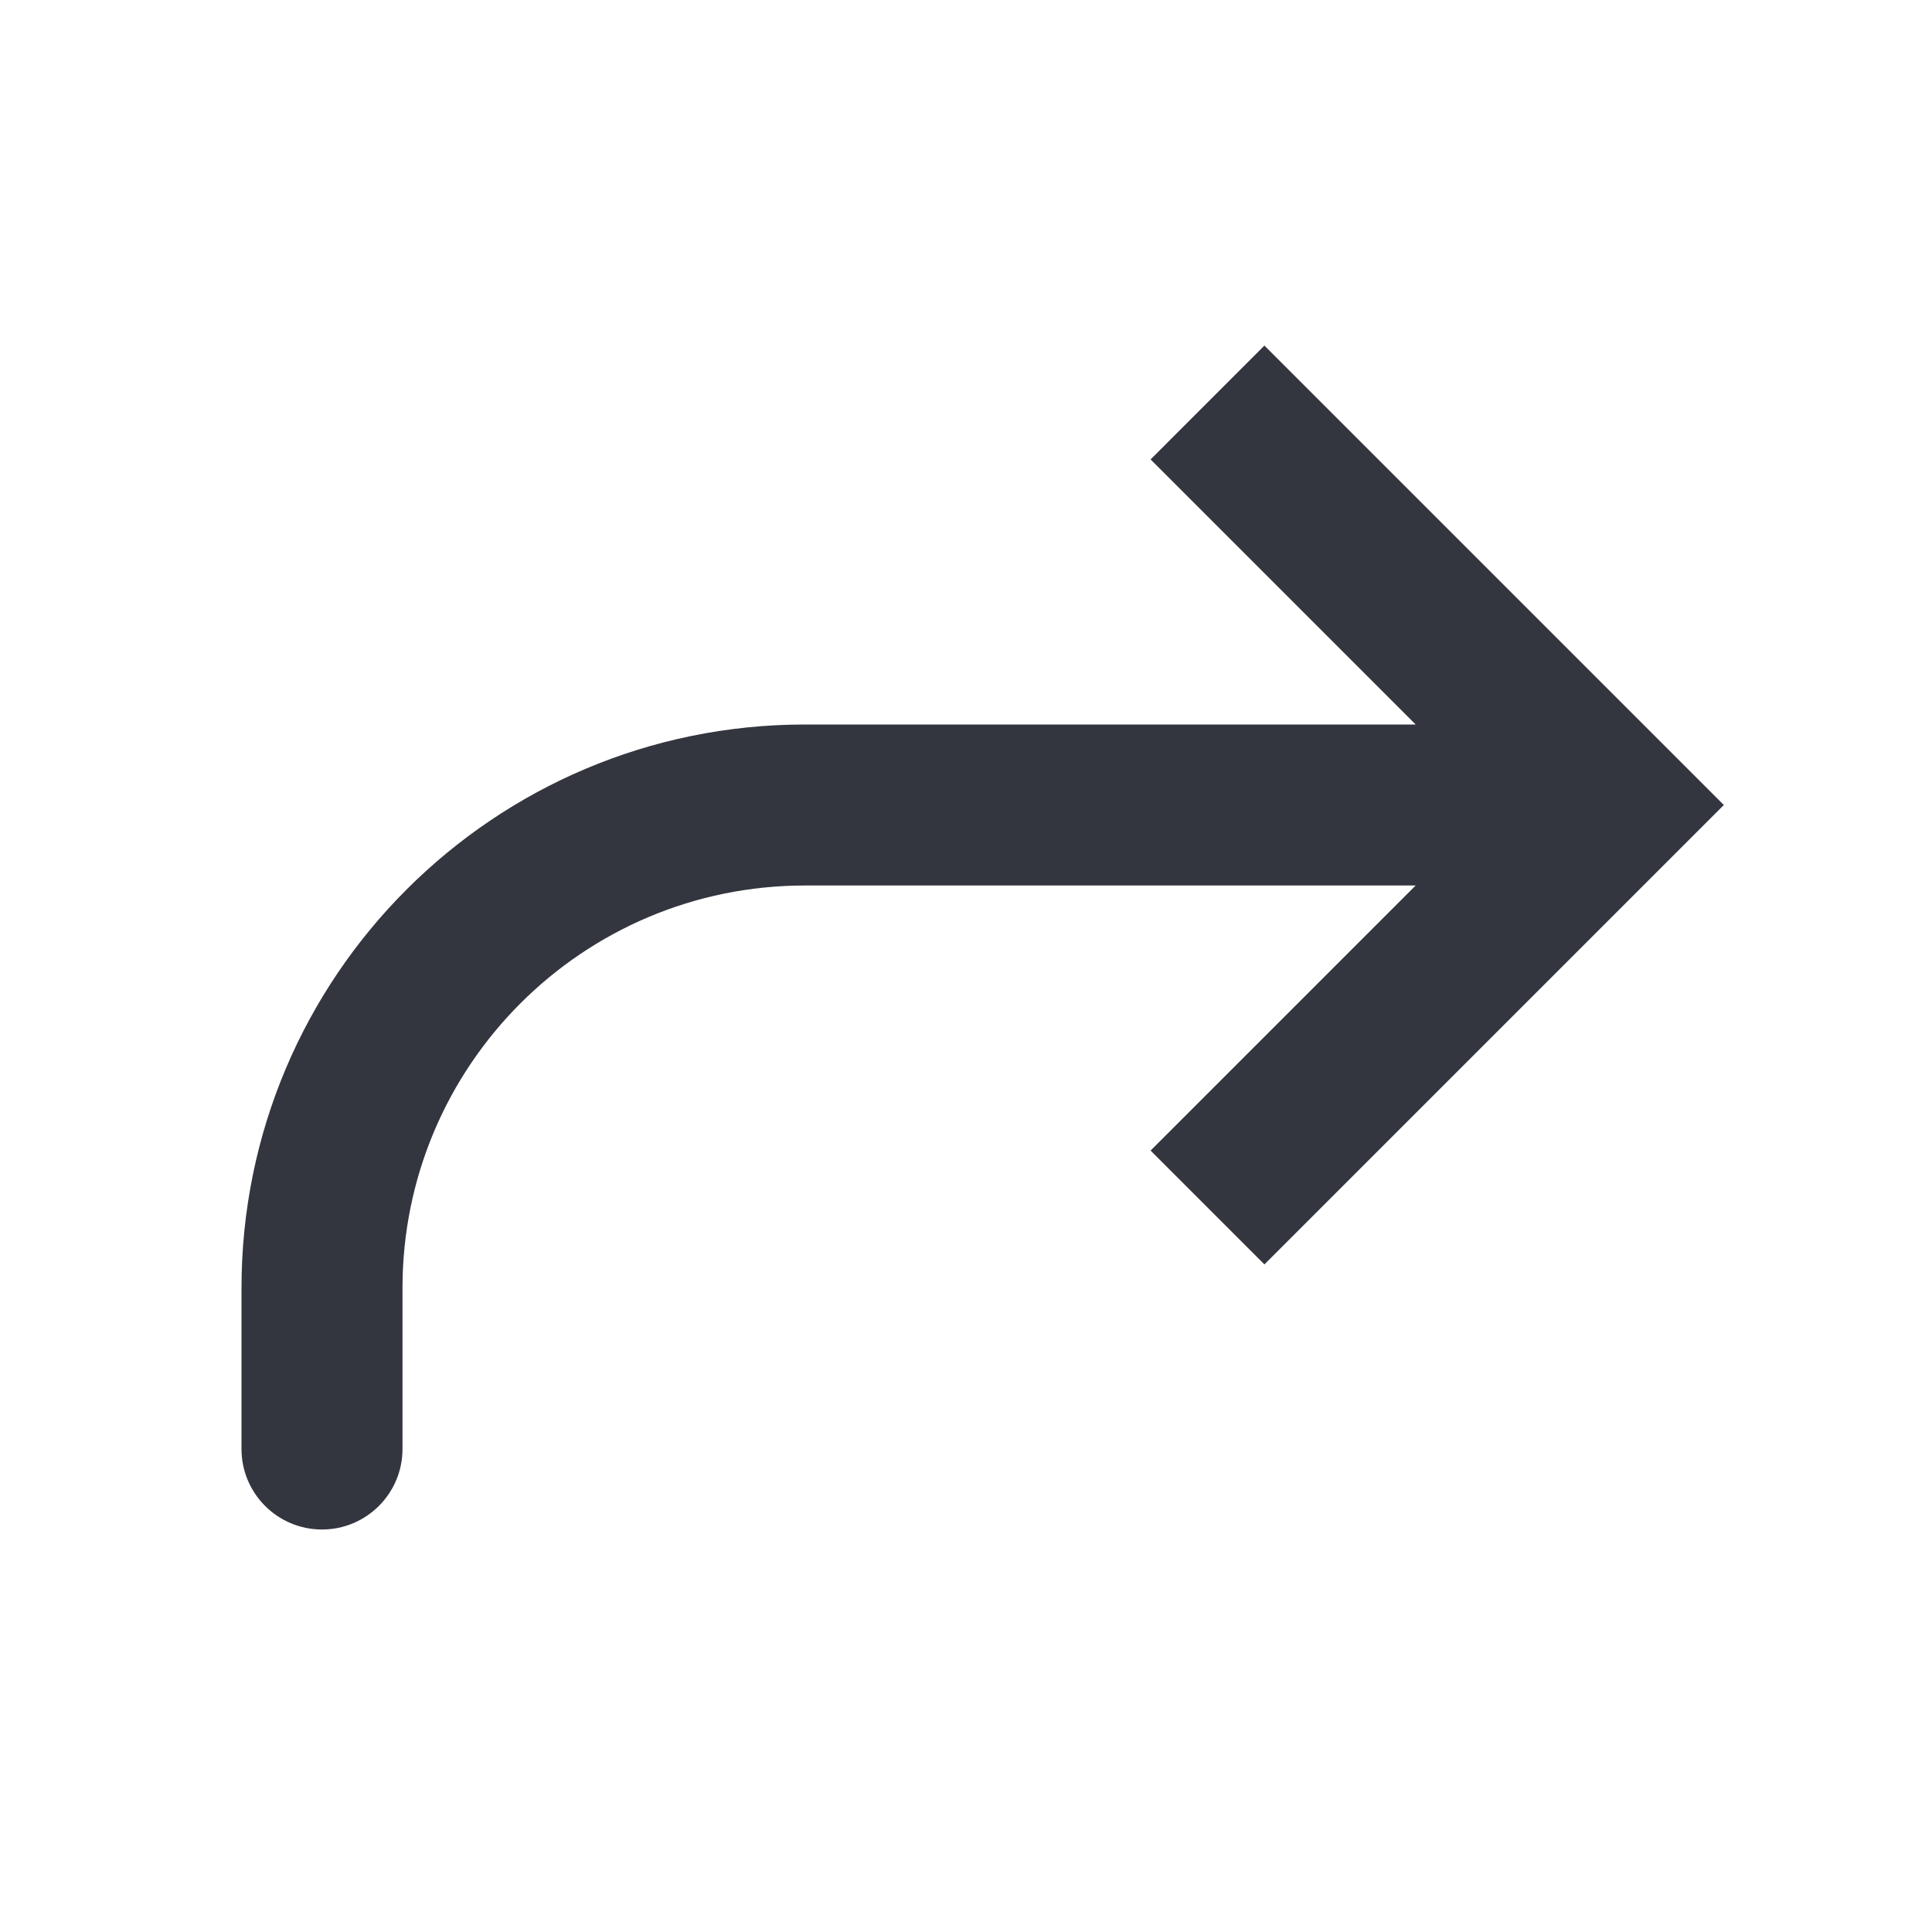
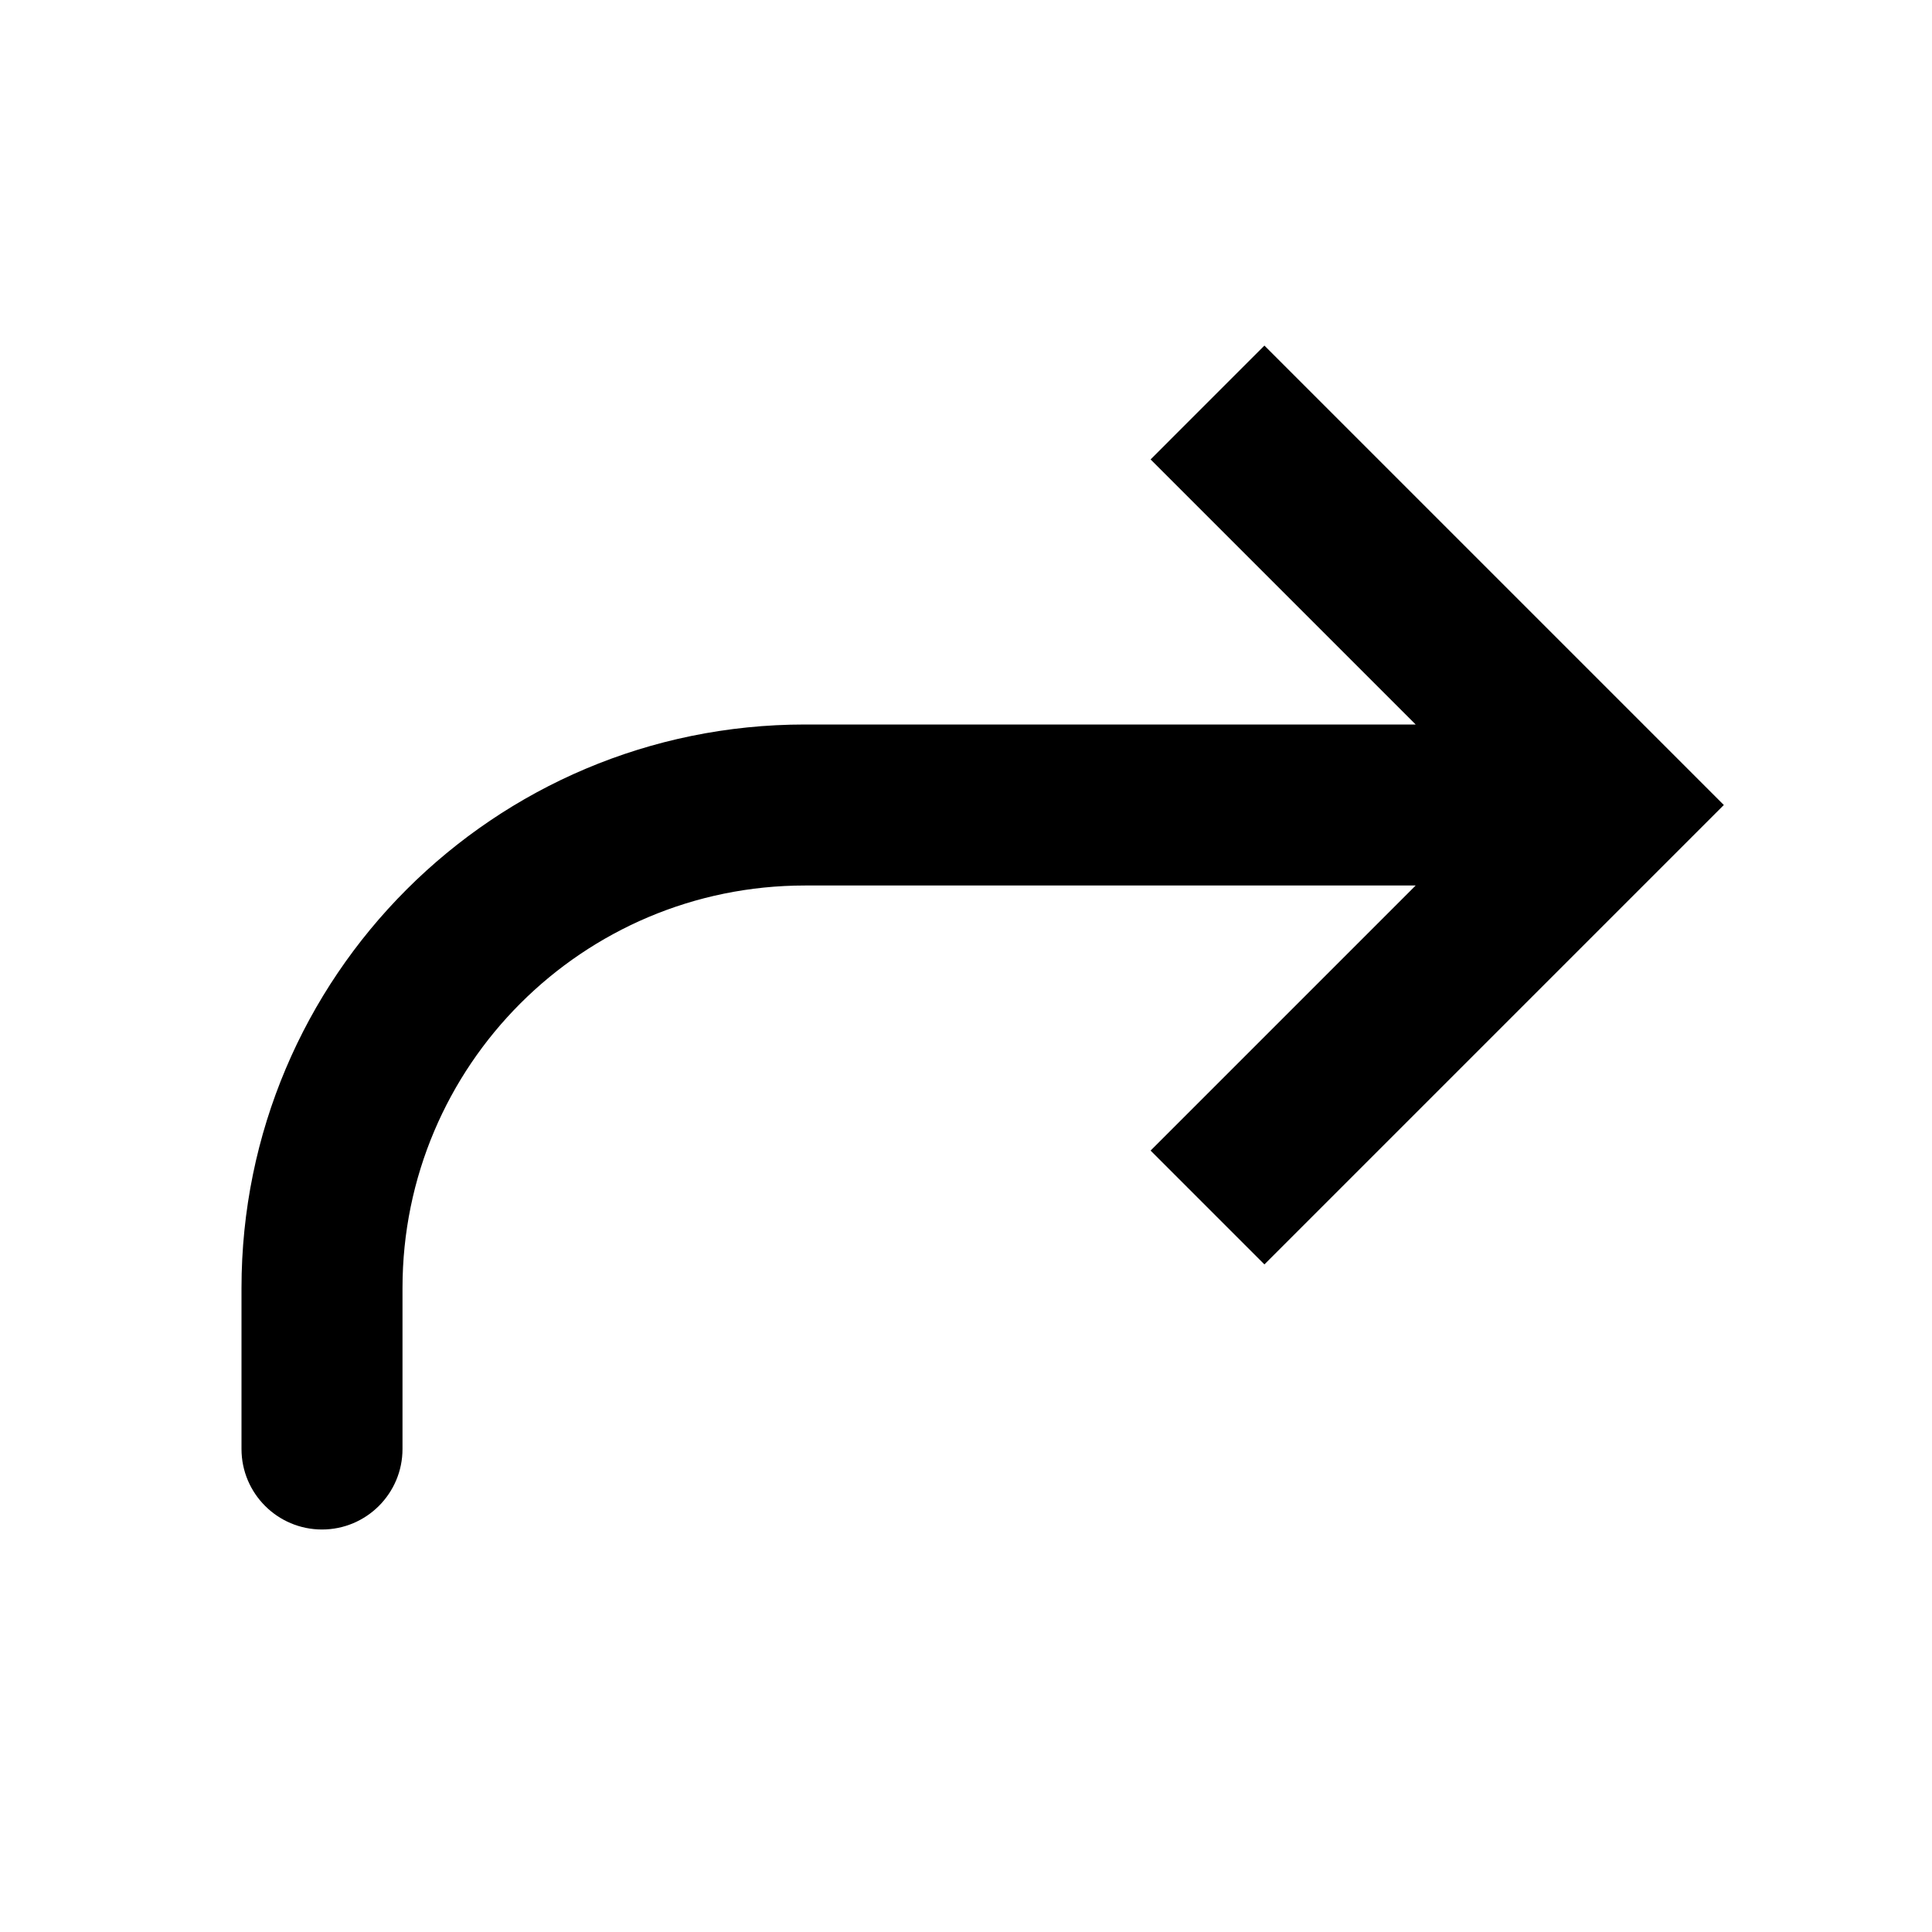
<svg xmlns="http://www.w3.org/2000/svg" width="800px" height="800px" viewBox="0 0 24 24" fill="none">
-   <path d="M20 10L20.707 10.707L21.414 10L20.707 9.293L20 10ZM3 18C3 18.552 3.448 19 4 19C4.552 19 5 18.552 5 18L3 18ZM15.707 15.707L20.707 10.707L19.293 9.293L14.293 14.293L15.707 15.707ZM20.707 9.293L15.707 4.293L14.293 5.707L19.293 10.707L20.707 9.293ZM20 9L10 9L10 11L20 11L20 9ZM3 16L3 18L5 18L5 16L3 16ZM10 9C6.134 9 3 12.134 3 16L5 16C5 13.239 7.239 11 10 11L10 9Z" fill="#33363F" />
+   <path d="M20 10L20.707 10.707L21.414 10L20.707 9.293L20 10ZM3 18C3 18.552 3.448 19 4 19C4.552 19 5 18.552 5 18L3 18ZM15.707 15.707L20.707 10.707L19.293 9.293L14.293 14.293L15.707 15.707ZM20.707 9.293L15.707 4.293L14.293 5.707L19.293 10.707L20.707 9.293ZM20 9L10 9L10 11L20 11L20 9ZM3 16L3 18L5 18L5 16L3 16ZM10 9C6.134 9 3 12.134 3 16L5 16C5 13.239 7.239 11 10 11L10 9Z" fill="#000000" />
</svg>
